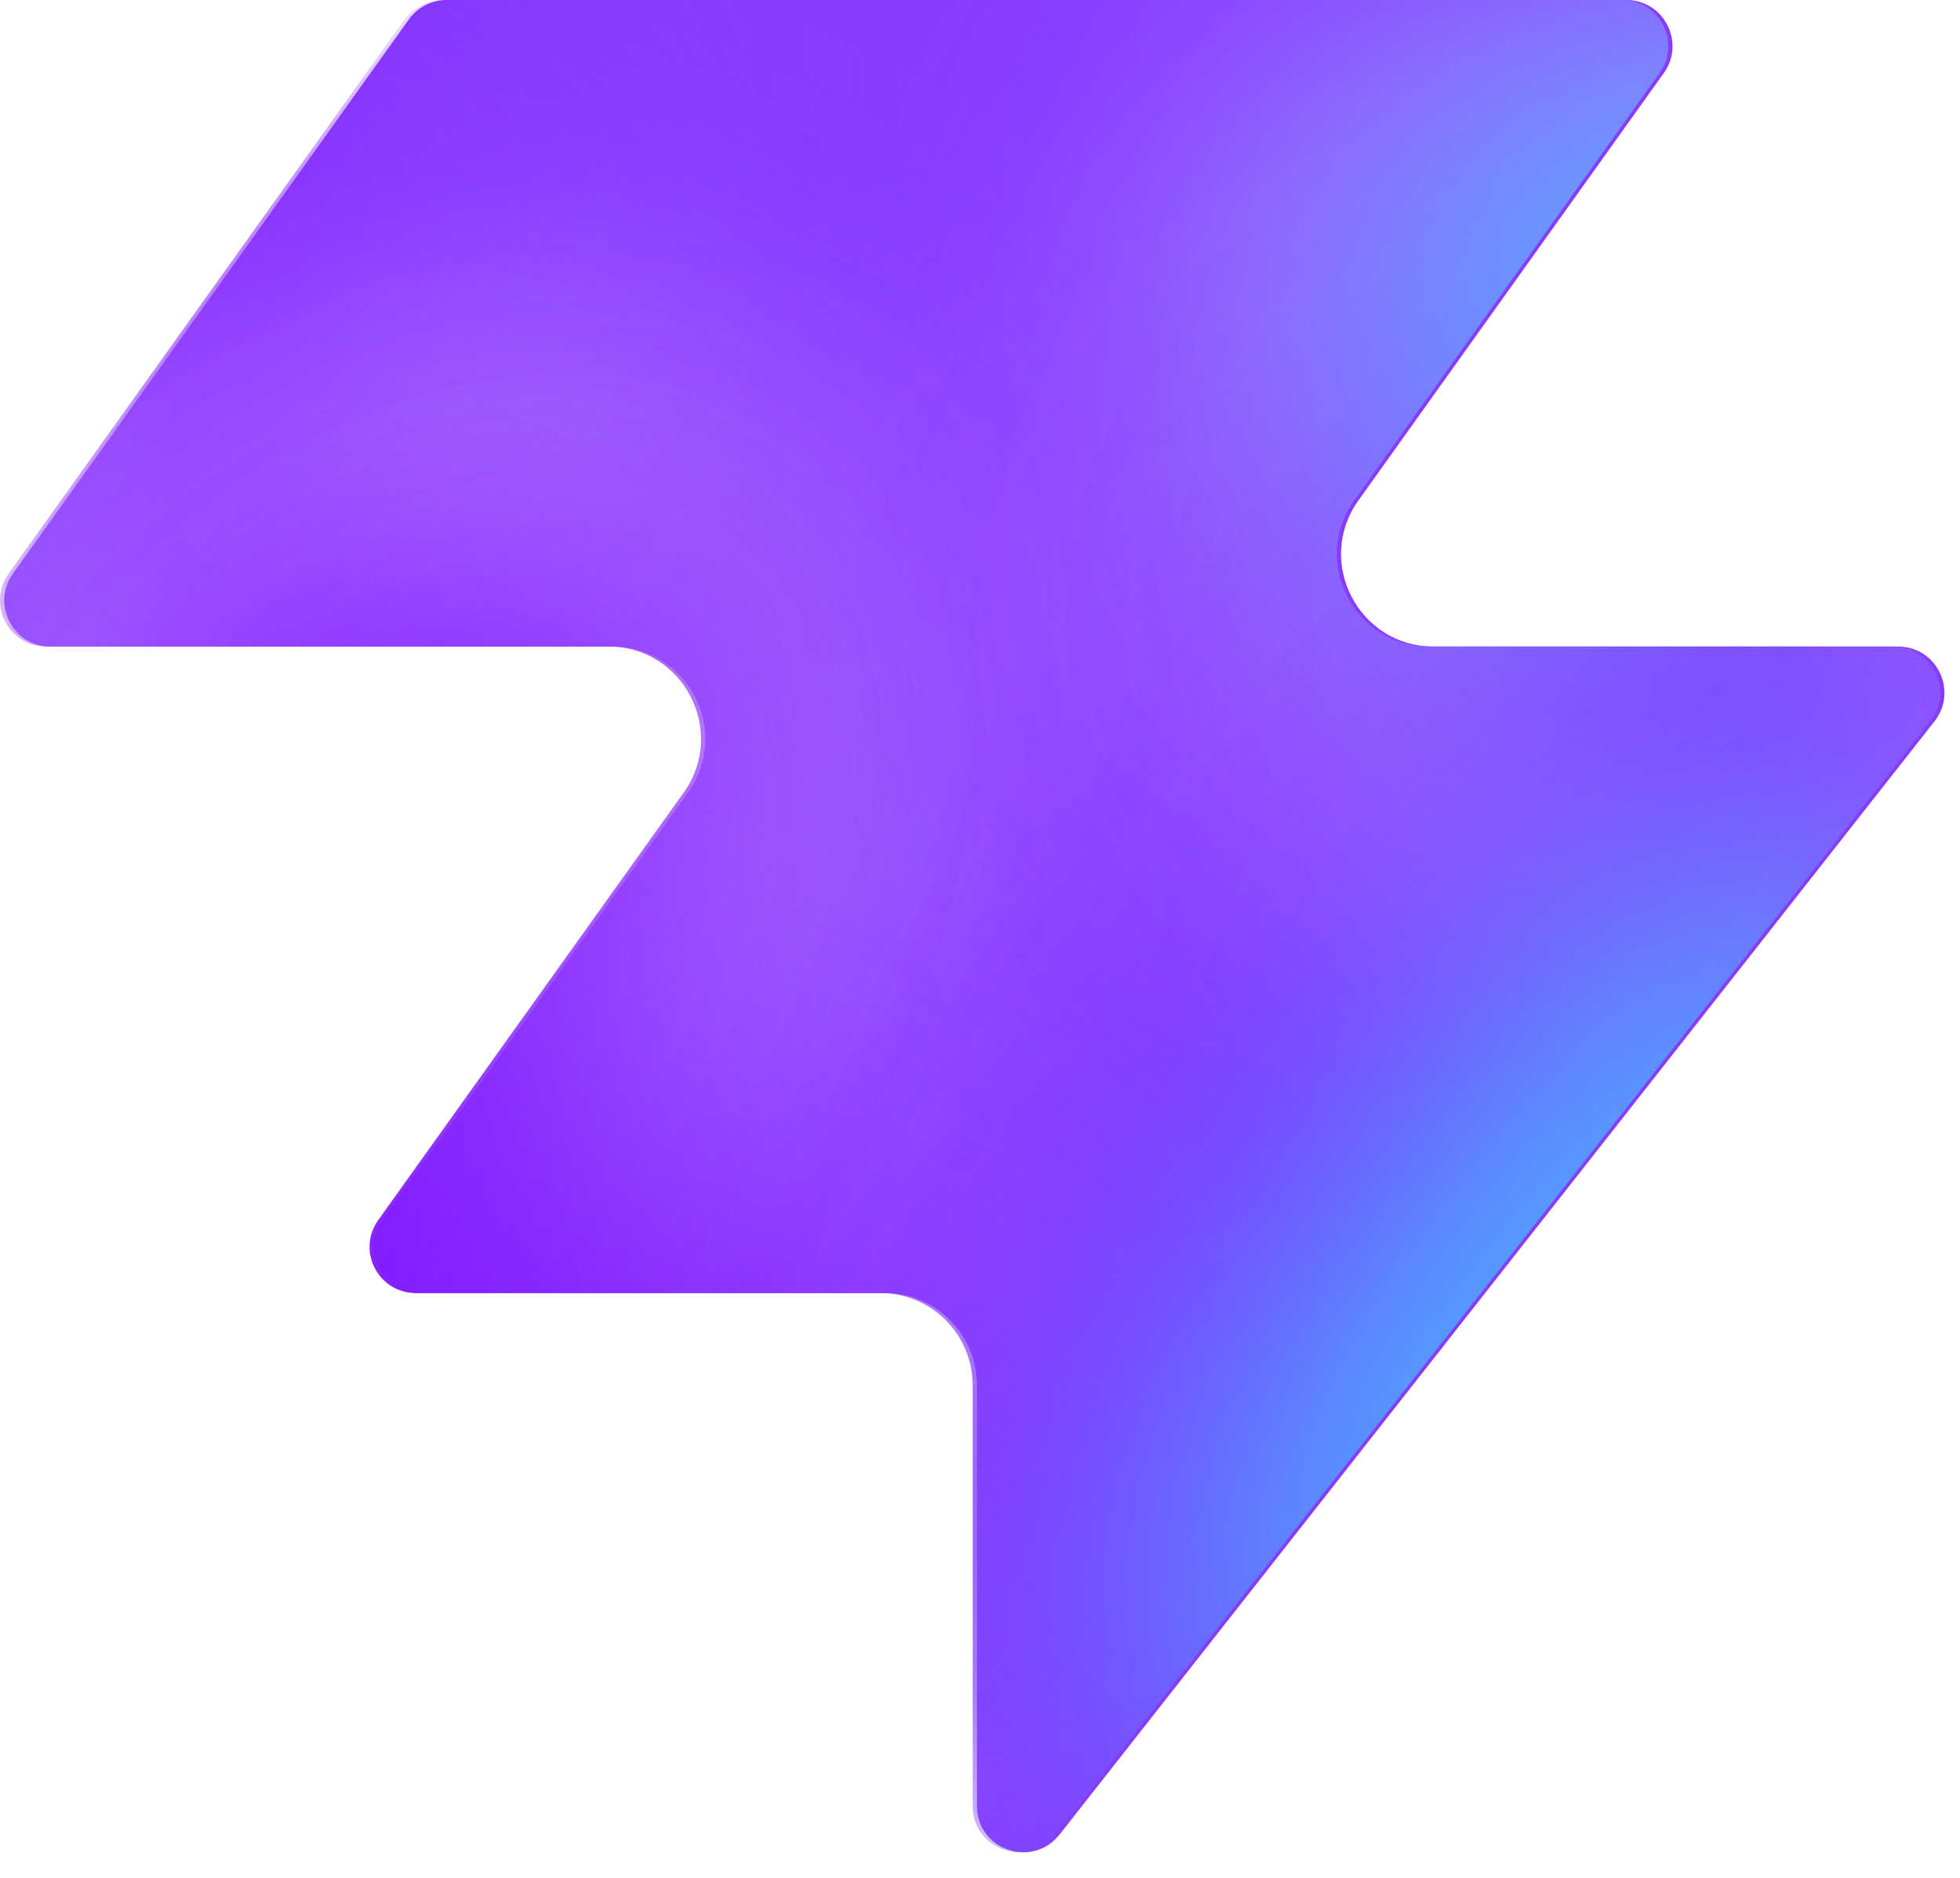
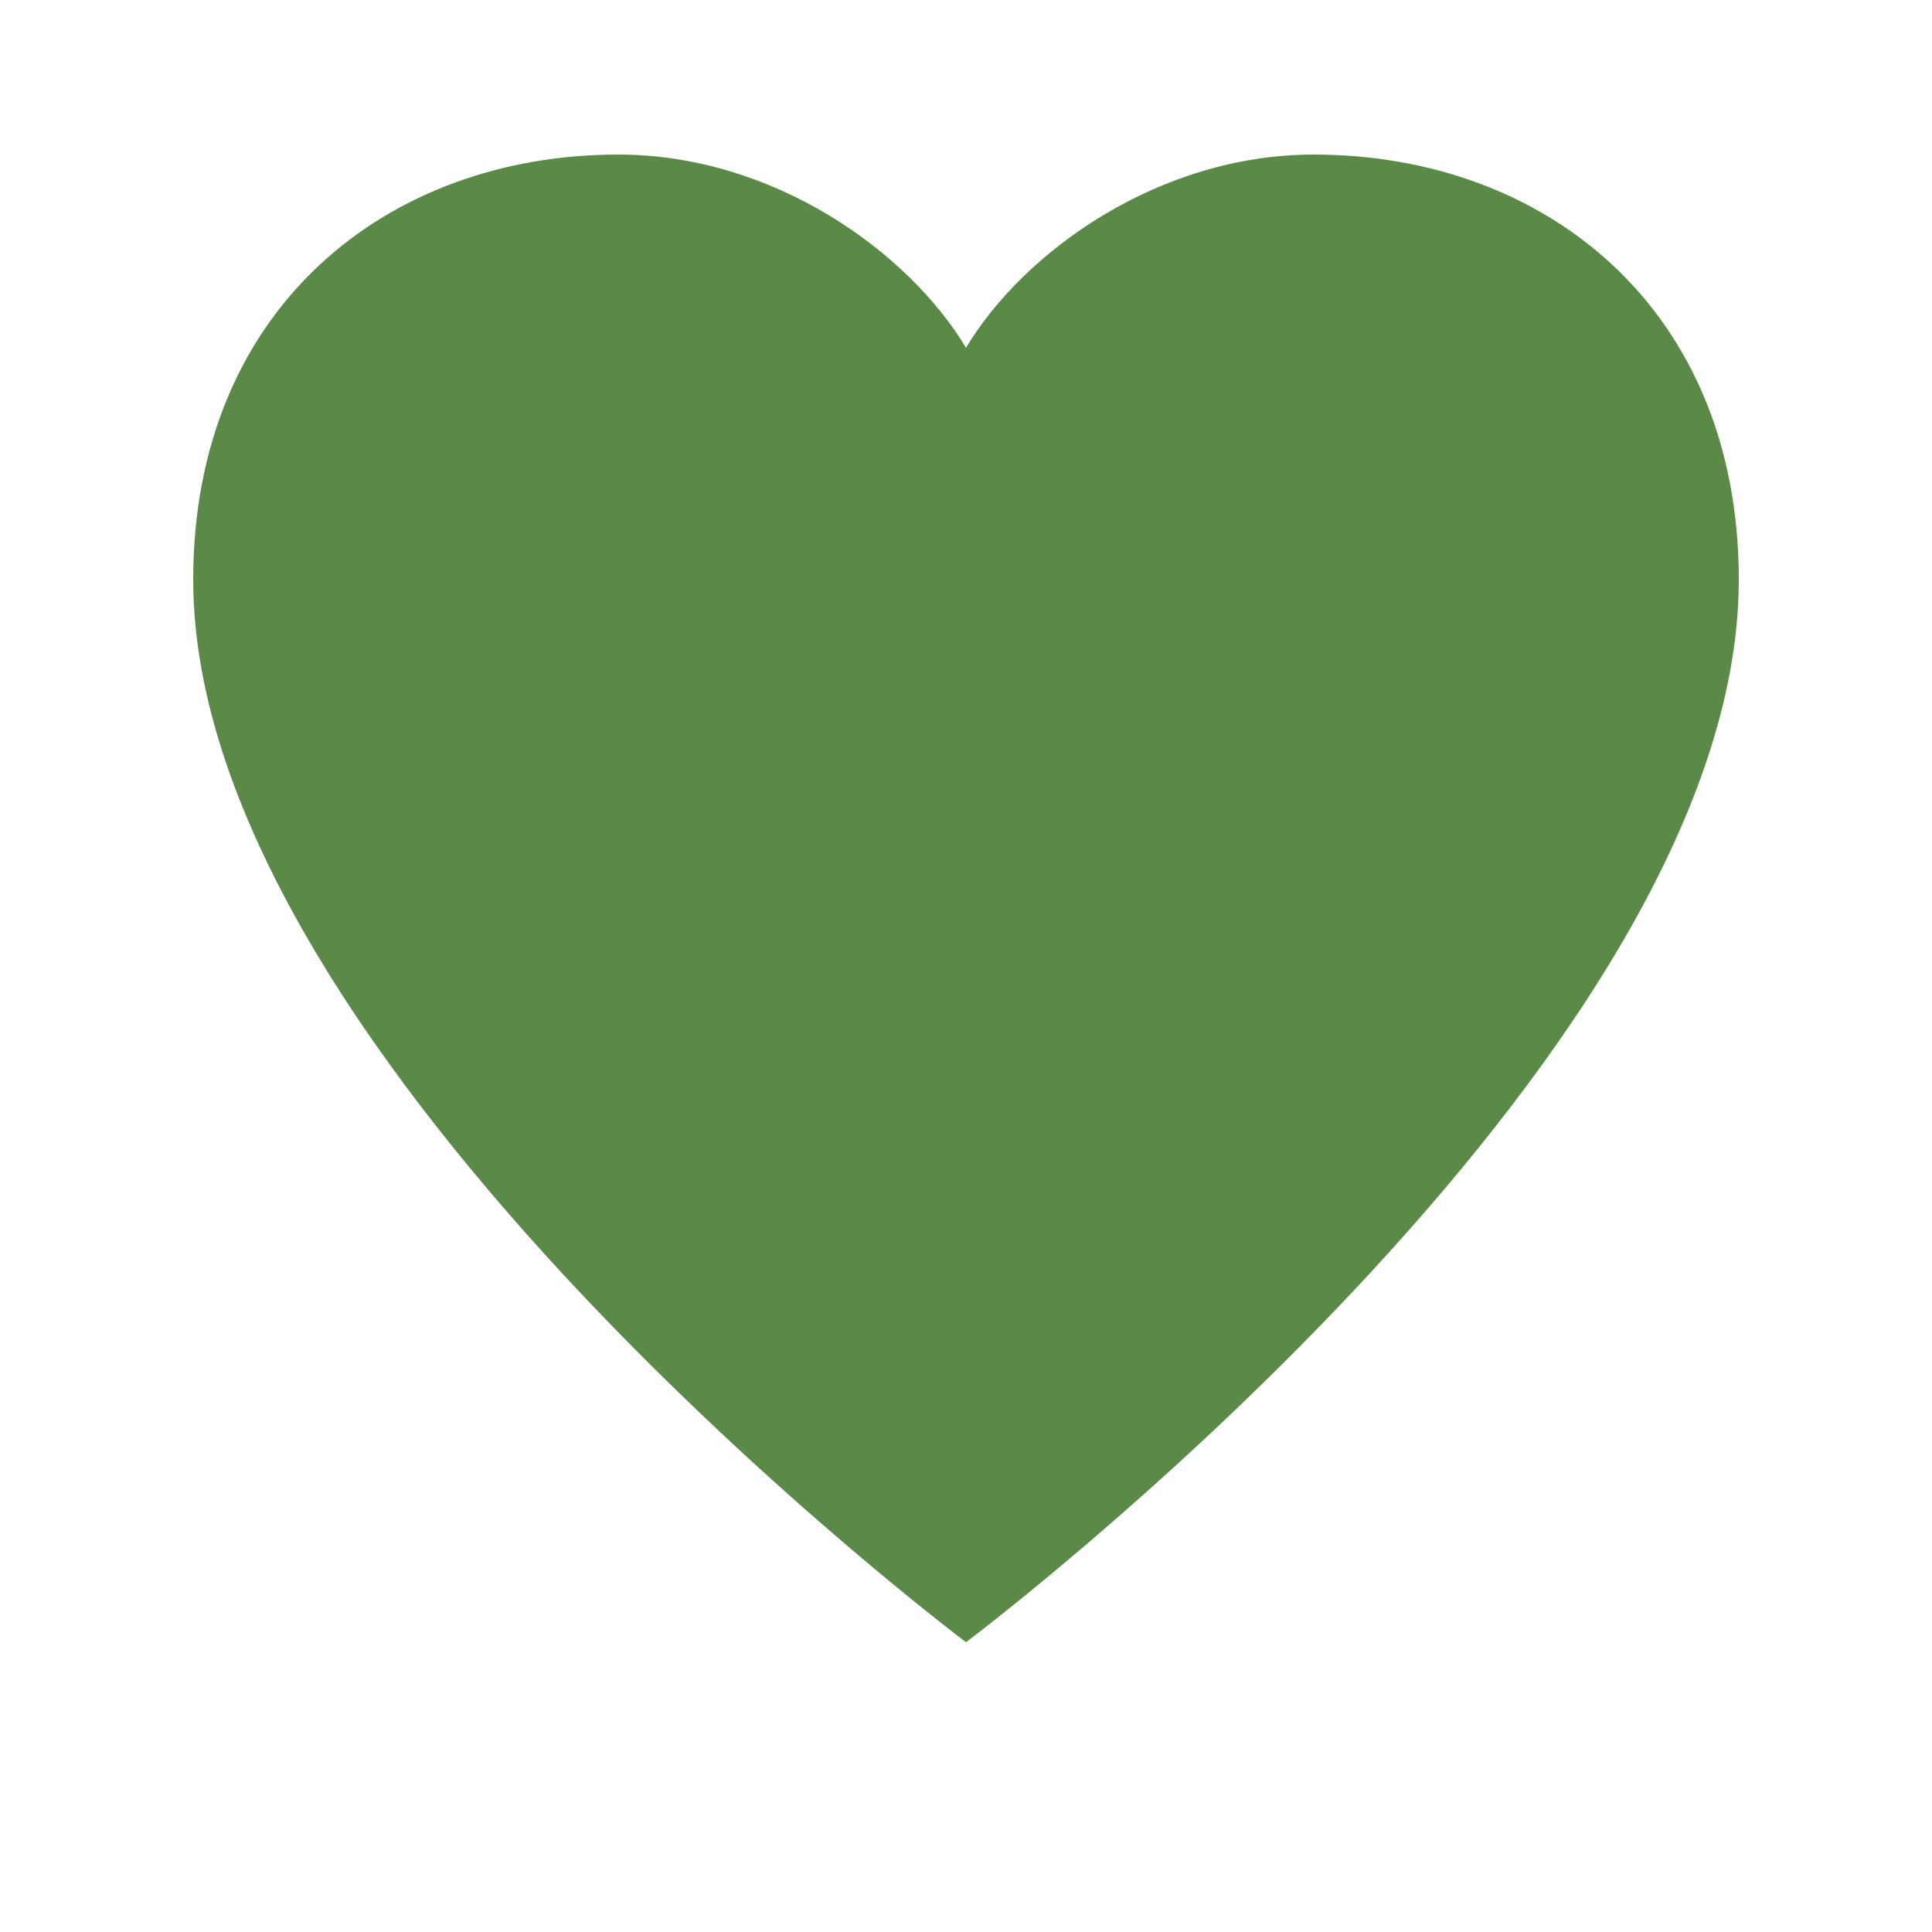
- <svg xmlns="http://www.w3.org/2000/svg" width="48" height="46" fill="none" viewBox="0 0 48 46">
-   <path fill="#863bff" d="M25.946 44.938c-.664.845-2.021.375-2.021-.698V33.937a2.26 2.26 0 0 0-2.262-2.262H10.287c-.92 0-1.456-1.04-.92-1.788l7.48-10.471c1.07-1.497 0-3.578-1.842-3.578H1.237c-.92 0-1.456-1.04-.92-1.788L10.013.474c.214-.297.556-.474.92-.474h28.894c.92 0 1.456 1.04.92 1.788l-7.48 10.471c-1.07 1.498 0 3.579 1.842 3.579h11.377c.943 0 1.473 1.088.89 1.83L25.947 44.94z" style="fill:#863bff;fill:color(display-p3 .525 .23 1);fill-opacity:1" />
-   <mask id="a" width="48" height="46" x="0" y="0" maskUnits="userSpaceOnUse" style="mask-type:alpha">
-     <path fill="#000" d="M25.842 44.938c-.664.844-2.021.375-2.021-.698V33.937a2.26 2.26 0 0 0-2.262-2.262H10.183c-.92 0-1.456-1.04-.92-1.788l7.48-10.471c1.07-1.498 0-3.579-1.842-3.579H1.133c-.92 0-1.456-1.04-.92-1.787L9.91.473c.214-.297.556-.474.92-.474h28.894c.92 0 1.456 1.04.92 1.788l-7.48 10.471c-1.07 1.498 0 3.578 1.842 3.578h11.377c.943 0 1.473 1.088.89 1.832L25.843 44.94z" style="fill:#000;fill-opacity:1" />
-   </mask>
-   <g mask="url(#a)">
-     <g filter="url(#b)">
-       <ellipse cx="5.508" cy="14.704" fill="#ede6ff" rx="5.508" ry="14.704" style="fill:#ede6ff;fill:color(display-p3 .927 .903 1);fill-opacity:1" transform="matrix(.00324 1 1 -.00324 -4.47 31.516)" />
-     </g>
-     <g filter="url(#c)">
-       <ellipse cx="10.399" cy="29.851" fill="#ede6ff" rx="10.399" ry="29.851" style="fill:#ede6ff;fill:color(display-p3 .927 .903 1);fill-opacity:1" transform="matrix(.00324 1 1 -.00324 -39.328 7.883)" />
-     </g>
-     <g filter="url(#d)">
-       <ellipse cx="5.508" cy="30.487" fill="#7e14ff" rx="5.508" ry="30.487" style="fill:#7e14ff;fill:color(display-p3 .492 .077 1);fill-opacity:1" transform="rotate(89.814 -25.913 -14.639)scale(1 -1)" />
-     </g>
-     <g filter="url(#e)">
-       <ellipse cx="5.508" cy="30.599" fill="#7e14ff" rx="5.508" ry="30.599" style="fill:#7e14ff;fill:color(display-p3 .492 .077 1);fill-opacity:1" transform="rotate(89.814 -32.644 -3.334)scale(1 -1)" />
-     </g>
-     <g filter="url(#f)">
-       <ellipse cx="5.508" cy="30.599" fill="#7e14ff" rx="5.508" ry="30.599" style="fill:#7e14ff;fill:color(display-p3 .492 .077 1);fill-opacity:1" transform="matrix(.00324 1 1 -.00324 -34.34 30.47)" />
-     </g>
-     <g filter="url(#g)">
-       <ellipse cx="14.072" cy="22.078" fill="#ede6ff" rx="14.072" ry="22.078" style="fill:#ede6ff;fill:color(display-p3 .927 .903 1);fill-opacity:1" transform="rotate(93.35 24.506 48.493)scale(-1 1)" />
-     </g>
-     <g filter="url(#h)">
-       <ellipse cx="3.47" cy="21.501" fill="#7e14ff" rx="3.47" ry="21.501" style="fill:#7e14ff;fill:color(display-p3 .492 .077 1);fill-opacity:1" transform="rotate(89.009 28.708 47.59)scale(-1 1)" />
-     </g>
-     <g filter="url(#i)">
-       <ellipse cx="3.47" cy="21.501" fill="#7e14ff" rx="3.47" ry="21.501" style="fill:#7e14ff;fill:color(display-p3 .492 .077 1);fill-opacity:1" transform="rotate(89.009 28.708 47.59)scale(-1 1)" />
-     </g>
-     <g filter="url(#j)">
-       <ellipse cx=".387" cy="8.972" fill="#7e14ff" rx="4.407" ry="29.108" style="fill:#7e14ff;fill:color(display-p3 .492 .077 1);fill-opacity:1" transform="rotate(39.51 .387 8.972)" />
-     </g>
-     <g filter="url(#k)">
-       <ellipse cx="47.523" cy="-6.092" fill="#7e14ff" rx="4.407" ry="29.108" style="fill:#7e14ff;fill:color(display-p3 .492 .077 1);fill-opacity:1" transform="rotate(37.892 47.523 -6.092)" />
-     </g>
-     <g filter="url(#l)">
-       <ellipse cx="41.412" cy="6.333" fill="#47bfff" rx="5.971" ry="9.665" style="fill:#47bfff;fill:color(display-p3 .28 .748 1);fill-opacity:1" transform="rotate(37.892 41.412 6.333)" />
-     </g>
-     <g filter="url(#m)">
-       <ellipse cx="-1.879" cy="38.332" fill="#7e14ff" rx="4.407" ry="29.108" style="fill:#7e14ff;fill:color(display-p3 .492 .077 1);fill-opacity:1" transform="rotate(37.892 -1.88 38.332)" />
-     </g>
-     <g filter="url(#n)">
-       <ellipse cx="-1.879" cy="38.332" fill="#7e14ff" rx="4.407" ry="29.108" style="fill:#7e14ff;fill:color(display-p3 .492 .077 1);fill-opacity:1" transform="rotate(37.892 -1.88 38.332)" />
-     </g>
-     <g filter="url(#o)">
-       <ellipse cx="35.651" cy="29.907" fill="#7e14ff" rx="4.407" ry="29.108" style="fill:#7e14ff;fill:color(display-p3 .492 .077 1);fill-opacity:1" transform="rotate(37.892 35.651 29.907)" />
-     </g>
-     <g filter="url(#p)">
-       <ellipse cx="38.418" cy="32.4" fill="#47bfff" rx="5.971" ry="15.297" style="fill:#47bfff;fill:color(display-p3 .28 .748 1);fill-opacity:1" transform="rotate(37.892 38.418 32.4)" />
-     </g>
-   </g>
-   <defs>
-     <filter id="b" width="60.045" height="41.654" x="-19.77" y="16.149" color-interpolation-filters="sRGB" filterUnits="userSpaceOnUse">
-       <feFlood flood-opacity="0" result="BackgroundImageFix" />
-       <feBlend in="SourceGraphic" in2="BackgroundImageFix" result="shape" />
-       <feGaussianBlur result="effect1_foregroundBlur_2002_17158" stdDeviation="7.659" />
-     </filter>
-     <filter id="c" width="90.34" height="51.437" x="-54.613" y="-7.533" color-interpolation-filters="sRGB" filterUnits="userSpaceOnUse">
-       <feFlood flood-opacity="0" result="BackgroundImageFix" />
-       <feBlend in="SourceGraphic" in2="BackgroundImageFix" result="shape" />
-       <feGaussianBlur result="effect1_foregroundBlur_2002_17158" stdDeviation="7.659" />
-     </filter>
-     <filter id="d" width="79.355" height="29.4" x="-49.64" y="2.03" color-interpolation-filters="sRGB" filterUnits="userSpaceOnUse">
-       <feFlood flood-opacity="0" result="BackgroundImageFix" />
-       <feBlend in="SourceGraphic" in2="BackgroundImageFix" result="shape" />
-       <feGaussianBlur result="effect1_foregroundBlur_2002_17158" stdDeviation="4.596" />
-     </filter>
-     <filter id="e" width="79.579" height="29.4" x="-45.045" y="20.029" color-interpolation-filters="sRGB" filterUnits="userSpaceOnUse">
-       <feFlood flood-opacity="0" result="BackgroundImageFix" />
-       <feBlend in="SourceGraphic" in2="BackgroundImageFix" result="shape" />
-       <feGaussianBlur result="effect1_foregroundBlur_2002_17158" stdDeviation="4.596" />
-     </filter>
-     <filter id="f" width="79.579" height="29.4" x="-43.513" y="21.178" color-interpolation-filters="sRGB" filterUnits="userSpaceOnUse">
-       <feFlood flood-opacity="0" result="BackgroundImageFix" />
-       <feBlend in="SourceGraphic" in2="BackgroundImageFix" result="shape" />
-       <feGaussianBlur result="effect1_foregroundBlur_2002_17158" stdDeviation="4.596" />
-     </filter>
-     <filter id="g" width="74.749" height="58.852" x="15.756" y="-17.901" color-interpolation-filters="sRGB" filterUnits="userSpaceOnUse">
-       <feFlood flood-opacity="0" result="BackgroundImageFix" />
-       <feBlend in="SourceGraphic" in2="BackgroundImageFix" result="shape" />
-       <feGaussianBlur result="effect1_foregroundBlur_2002_17158" stdDeviation="7.659" />
-     </filter>
-     <filter id="h" width="61.377" height="25.362" x="23.548" y="2.284" color-interpolation-filters="sRGB" filterUnits="userSpaceOnUse">
-       <feFlood flood-opacity="0" result="BackgroundImageFix" />
-       <feBlend in="SourceGraphic" in2="BackgroundImageFix" result="shape" />
-       <feGaussianBlur result="effect1_foregroundBlur_2002_17158" stdDeviation="4.596" />
-     </filter>
-     <filter id="i" width="61.377" height="25.362" x="23.548" y="2.284" color-interpolation-filters="sRGB" filterUnits="userSpaceOnUse">
-       <feFlood flood-opacity="0" result="BackgroundImageFix" />
-       <feBlend in="SourceGraphic" in2="BackgroundImageFix" result="shape" />
-       <feGaussianBlur result="effect1_foregroundBlur_2002_17158" stdDeviation="4.596" />
-     </filter>
-     <filter id="j" width="56.045" height="63.649" x="-27.636" y="-22.853" color-interpolation-filters="sRGB" filterUnits="userSpaceOnUse">
-       <feFlood flood-opacity="0" result="BackgroundImageFix" />
-       <feBlend in="SourceGraphic" in2="BackgroundImageFix" result="shape" />
-       <feGaussianBlur result="effect1_foregroundBlur_2002_17158" stdDeviation="4.596" />
-     </filter>
-     <filter id="k" width="54.814" height="64.646" x="20.116" y="-38.415" color-interpolation-filters="sRGB" filterUnits="userSpaceOnUse">
-       <feFlood flood-opacity="0" result="BackgroundImageFix" />
-       <feBlend in="SourceGraphic" in2="BackgroundImageFix" result="shape" />
-       <feGaussianBlur result="effect1_foregroundBlur_2002_17158" stdDeviation="4.596" />
-     </filter>
-     <filter id="l" width="33.541" height="35.313" x="24.641" y="-11.323" color-interpolation-filters="sRGB" filterUnits="userSpaceOnUse">
-       <feFlood flood-opacity="0" result="BackgroundImageFix" />
-       <feBlend in="SourceGraphic" in2="BackgroundImageFix" result="shape" />
-       <feGaussianBlur result="effect1_foregroundBlur_2002_17158" stdDeviation="4.596" />
-     </filter>
-     <filter id="m" width="54.814" height="64.646" x="-29.286" y="6.009" color-interpolation-filters="sRGB" filterUnits="userSpaceOnUse">
-       <feFlood flood-opacity="0" result="BackgroundImageFix" />
-       <feBlend in="SourceGraphic" in2="BackgroundImageFix" result="shape" />
-       <feGaussianBlur result="effect1_foregroundBlur_2002_17158" stdDeviation="4.596" />
-     </filter>
-     <filter id="n" width="54.814" height="64.646" x="-29.286" y="6.009" color-interpolation-filters="sRGB" filterUnits="userSpaceOnUse">
-       <feFlood flood-opacity="0" result="BackgroundImageFix" />
-       <feBlend in="SourceGraphic" in2="BackgroundImageFix" result="shape" />
-       <feGaussianBlur result="effect1_foregroundBlur_2002_17158" stdDeviation="4.596" />
-     </filter>
-     <filter id="o" width="54.814" height="64.646" x="8.244" y="-2.416" color-interpolation-filters="sRGB" filterUnits="userSpaceOnUse">
-       <feFlood flood-opacity="0" result="BackgroundImageFix" />
-       <feBlend in="SourceGraphic" in2="BackgroundImageFix" result="shape" />
-       <feGaussianBlur result="effect1_foregroundBlur_2002_17158" stdDeviation="4.596" />
-     </filter>
-     <filter id="p" width="39.409" height="43.623" x="18.713" y="10.588" color-interpolation-filters="sRGB" filterUnits="userSpaceOnUse">
-       <feFlood flood-opacity="0" result="BackgroundImageFix" />
-       <feBlend in="SourceGraphic" in2="BackgroundImageFix" result="shape" />
-       <feGaussianBlur result="effect1_foregroundBlur_2002_17158" stdDeviation="4.596" />
-     </filter>
-   </defs>
+ <svg xmlns="http://www.w3.org/2000/svg" viewBox="0 0 100 100">
+   <path d="M50 85 C50 85 10 55 10 30 C10 16 20 8 32 8 C40 8 47 13 50 18 C53 13 60 8 68 8 C80 8 90 16 90 30 C90 55 50 85 50 85Z" fill="#5B8A48" />
</svg>
